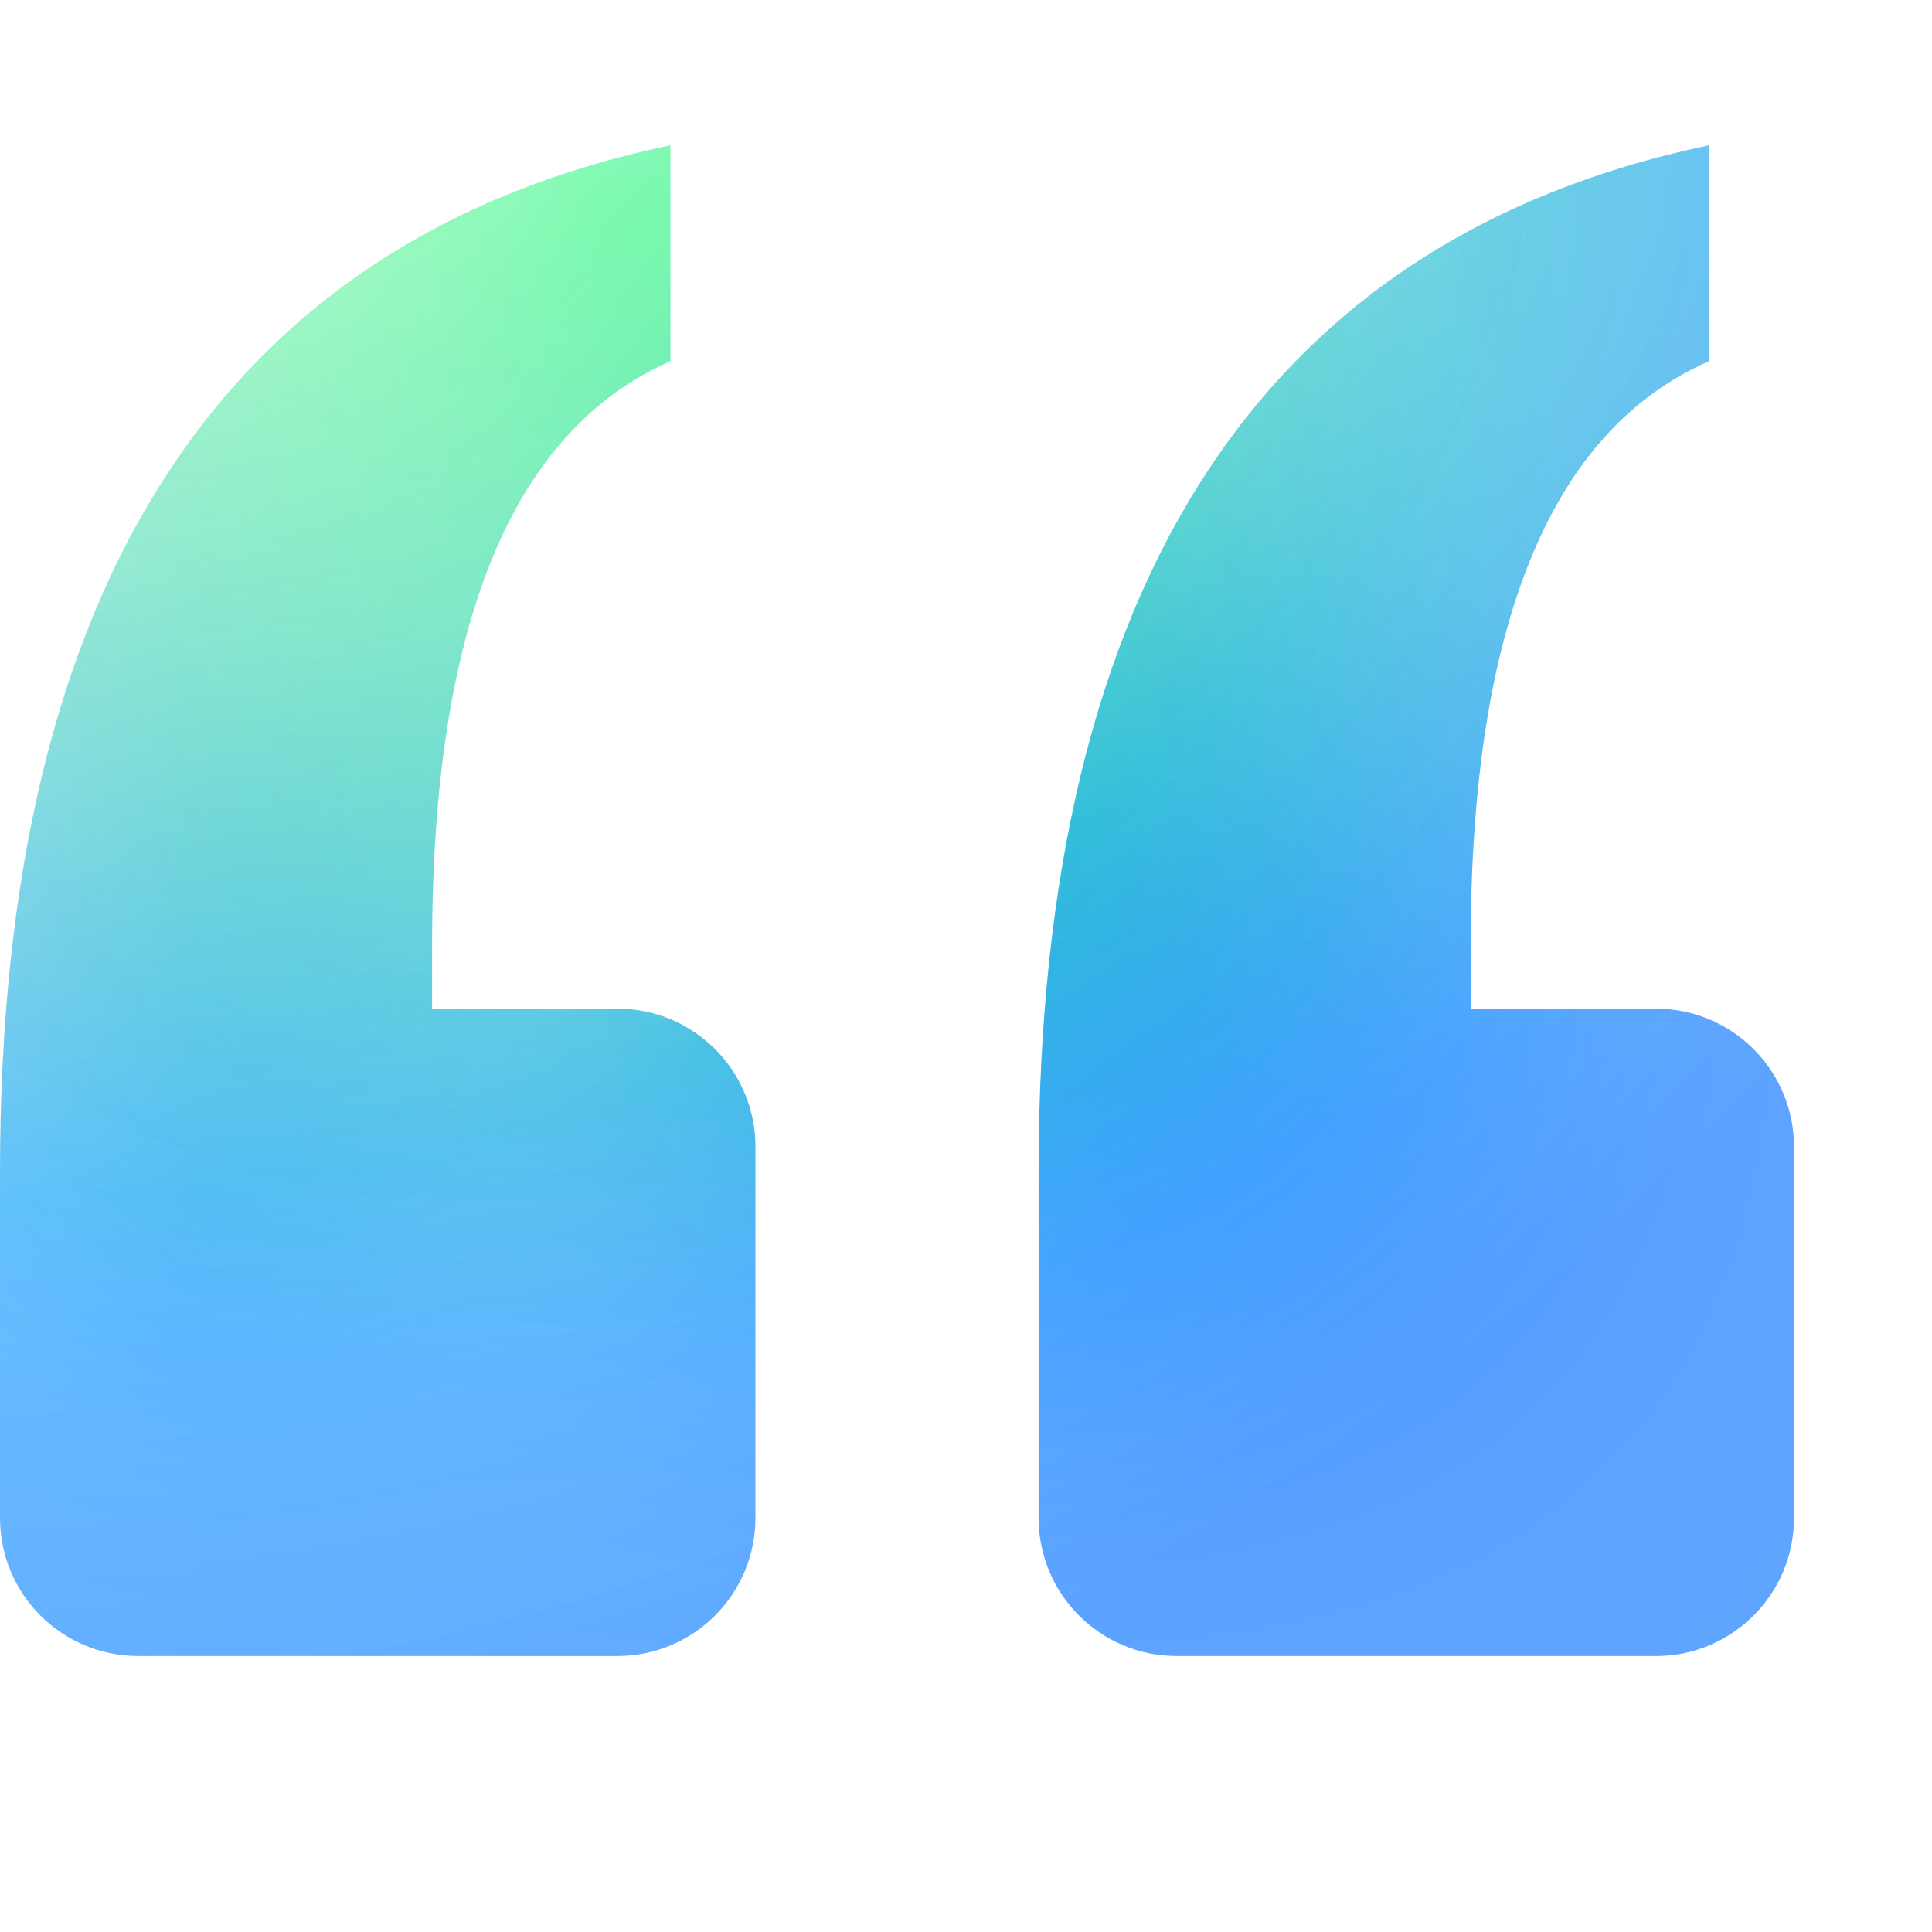
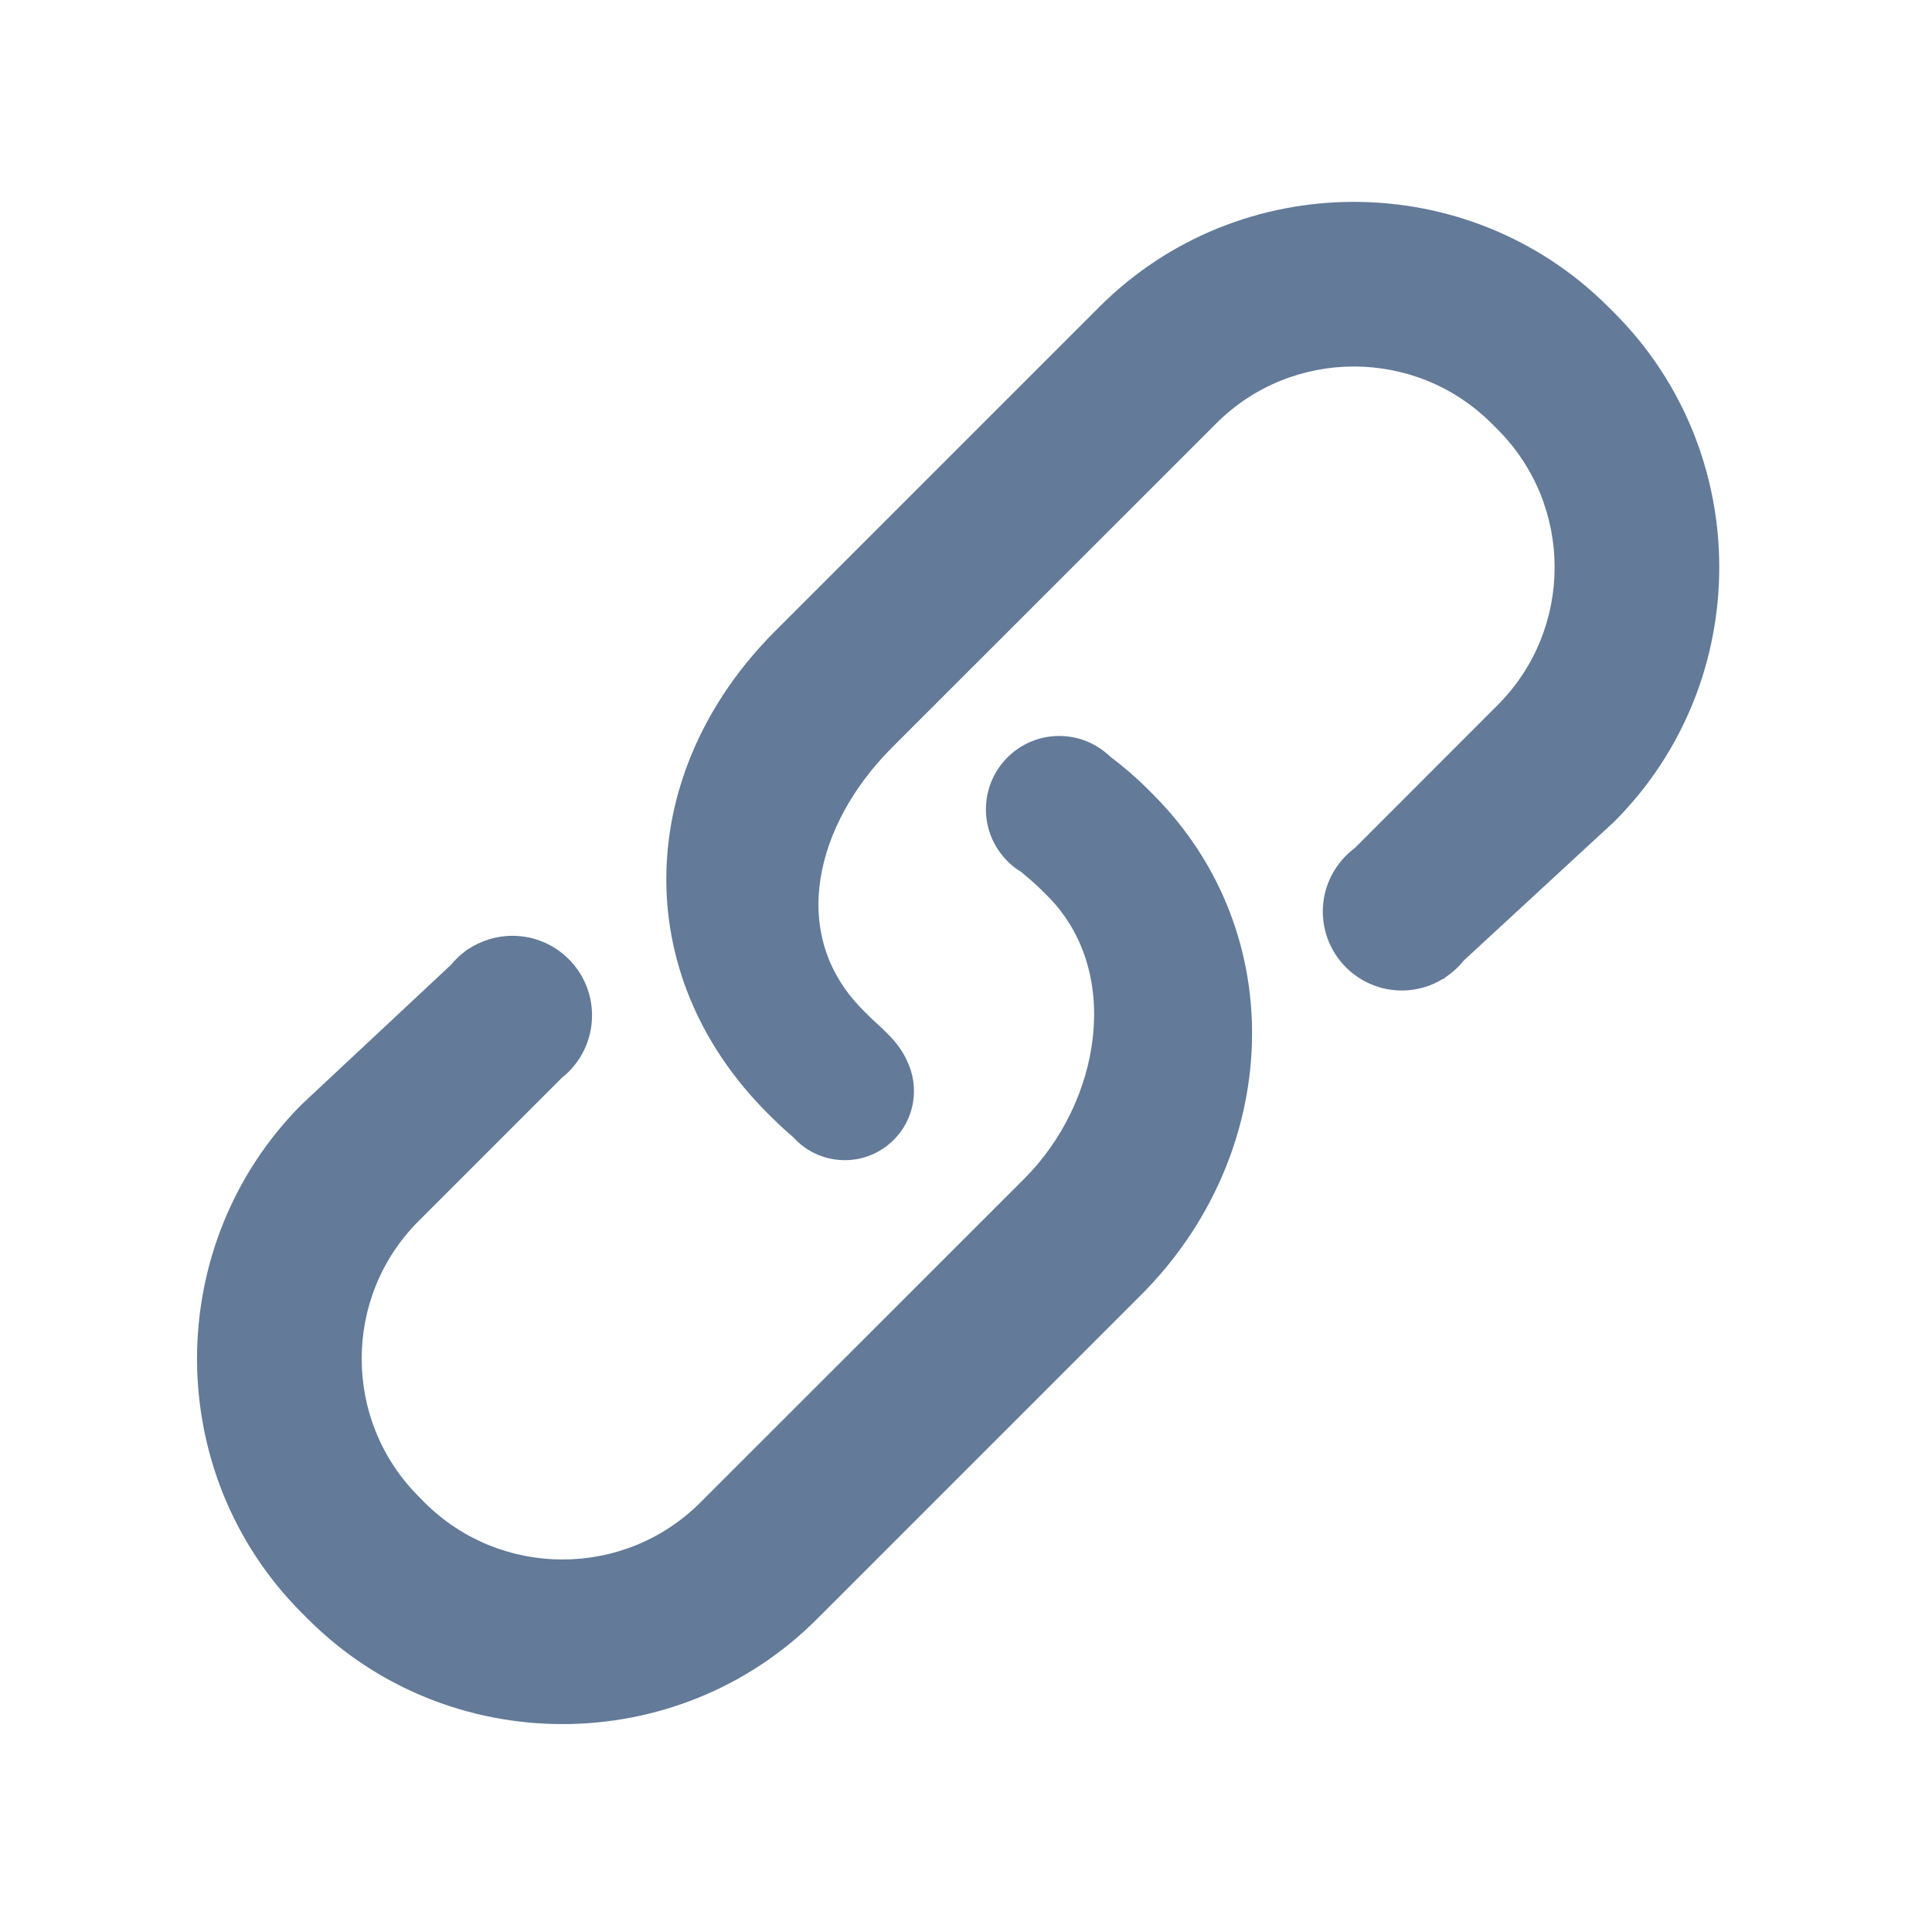
- <svg xmlns="http://www.w3.org/2000/svg" fill="none" version="1.1" width="14" height="14" viewBox="0 0 14 14">
+ <svg xmlns="http://www.w3.org/2000/svg" fill="none" version="1.1" width="16" height="16" viewBox="0 0 16 16">
  <defs>
-     <clipPath id="master_svg0_227_39963">
-       <rect x="0" y="0" width="14" height="14" rx="0" />
+     <clipPath id="master_svg0_227_58800">
+       <rect x="0" y="0" width="16" height="16" rx="0" />
    </clipPath>
-     <filter id="master_svg1_227_39964" filterUnits="objectBoundingBox" color-interpolation-filters="sRGB" x="0" y="0" width="1" height="1">
-       <feFlood flood-opacity="0" result="BackgroundImageFix" />
-       <feBlend mode="normal" in="SourceGraphic" in2="BackgroundImageFix" result="shape" />
-       <feColorMatrix in="SourceAlpha" type="matrix" result="hardAlpha" values="0 0 0 0 0 0 0 0 0 0 0 0 0 0 0 0 0 0 127 0" />
-       <feOffset dy="2.723" dx="2.723" />
-       <feGaussianBlur stdDeviation="2.043" />
-       <feComposite in2="hardAlpha" operator="arithmetic" k2="-1" k3="1" />
-       <feColorMatrix type="matrix" values="0 0 0 0 1 0 0 0 0 1 0 0 0 0 1 0 0 0 0.3 0" />
-       <feBlend mode="normal" in2="shape" result="effect1_innerShadow" />
-     </filter>
-     <radialGradient cx="0" cy="0" r="1" gradientUnits="userSpaceOnUse" id="master_svg2_30_24090" gradientTransform="translate(23.8291 24.08252) rotate(57.55681) scale(14.32633 17.01252)">
-       <stop offset="10.714%" stop-color="#ECF4FF" stop-opacity="1" />
-       <stop offset="57.63%" stop-color="#1AA3FF" stop-opacity="0.9" />
-       <stop offset="91.395%" stop-color="#1A7CFF" stop-opacity="1" />
-     </radialGradient>
-     <radialGradient cx="0" cy="0" r="1" gradientUnits="userSpaceOnUse" id="master_svg3_30_24091" gradientTransform="translate(21.48535 22.39551) rotate(76.00508) scale(8.209501 9.748784)">
-       <stop offset="0%" stop-color="#18FF65" stop-opacity="1" />
-       <stop offset="100%" stop-color="#1EE15F" stop-opacity="0" />
-     </radialGradient>
  </defs>
-   <g clip-path="url(#master_svg0_227_39963)">
-     <g transform="matrix(-1,0,0,-1,26,24)" filter="url(#master_svg1_227_39964)">
-       <path d="M13.616,22.947L13.616,21.383C14.191,21.13,14.623,20.651,14.91,19.946C15.198,19.242,15.343,18.313,15.343,17.156L15.343,16.691L14,16.691C13.448,16.691,13,16.243,13,15.691L13,13C13,12.448,13.448,12,14,12L17.474,12C18.026,12,18.474,12.448,18.474,13L18.474,15.509C18.474,17.65,18.067,19.34,17.253,20.58C16.44,21.82,15.228,22.609,13.616,22.947ZM21.142,22.947L21.142,21.383C21.717,21.13,22.149,20.651,22.437,19.946C22.724,19.242,22.869,18.313,22.869,17.156L22.869,16.691L21.526,16.691C20.974,16.691,20.526,16.243,20.526,15.691L20.526,13C20.526,12.448,20.974,12,21.526,12L25,12C25.552,12,26,12.448,26,13L26,15.509C26,17.65,25.594,19.34,24.779,20.58C23.966,21.82,22.754,22.609,21.142,22.947Z" fill="url(#master_svg2_30_24090)" fill-opacity="1" />
-       <path d="M13.616,22.947L13.616,21.383C14.191,21.13,14.623,20.651,14.91,19.946C15.198,19.242,15.343,18.313,15.343,17.156L15.343,16.691L14,16.691C13.448,16.691,13,16.243,13,15.691L13,13C13,12.448,13.448,12,14,12L17.474,12C18.026,12,18.474,12.448,18.474,13L18.474,15.509C18.474,17.65,18.067,19.34,17.253,20.58C16.44,21.82,15.228,22.609,13.616,22.947ZM21.142,22.947L21.142,21.383C21.717,21.13,22.149,20.651,22.437,19.946C22.724,19.242,22.869,18.313,22.869,17.156L22.869,16.691L21.526,16.691C20.974,16.691,20.526,16.243,20.526,15.691L20.526,13C20.526,12.448,20.974,12,21.526,12L25,12C25.552,12,26,12.448,26,13L26,15.509C26,17.65,25.594,19.34,24.779,20.58C23.966,21.82,22.754,22.609,21.142,22.947Z" fill="url(#master_svg3_30_24091)" fill-opacity="0.7" />
+   <g clip-path="url(#master_svg0_227_58800)">
+     <g>
+       <path d="M9.499,6.529C9.402,6.432,9.299,6.345,9.193,6.265C9.084,6.16,8.936,6.095,8.772,6.095C8.437,6.095,8.165,6.367,8.165,6.703C8.165,6.851,8.219,6.987,8.307,7.092C8.349,7.143,8.4,7.187,8.457,7.221C8.514,7.269,8.57,7.315,8.623,7.368L8.673,7.418C9.302,8.046,9.114,9.129,8.485,9.759L5.799,12.444C5.17,13.072,4.147,13.072,3.517,12.444L3.467,12.393C2.838,11.764,2.838,10.74,3.467,10.112L4.653,8.926C4.806,8.805,4.903,8.618,4.903,8.409C4.903,8.045,4.608,7.75,4.244,7.75C4.106,7.75,3.979,7.792,3.873,7.864C3.873,7.863,3.872,7.862,3.872,7.861L3.859,7.873C3.813,7.907,3.771,7.946,3.734,7.991L2.501,9.144C1.342,10.304,1.342,12.201,2.501,13.359L2.551,13.409C3.71,14.568,5.606,14.568,6.765,13.409L9.45,10.724C10.608,9.565,10.706,7.737,9.548,6.578L9.499,6.529Z" fill="#637A99" fill-opacity="1" />
+     </g>
+     <g>
+       <path d="M13.369,2.591L13.319,2.541C12.16,1.382,10.264,1.382,9.105,2.541L6.42,5.226C5.261,6.385,5.197,8.059,6.356,9.219L6.405,9.267C6.458,9.32,6.513,9.37,6.568,9.417C6.609,9.462,6.656,9.501,6.709,9.531C6.709,9.532,6.71,9.532,6.71,9.532C6.794,9.58,6.892,9.608,6.996,9.608C7.312,9.608,7.569,9.352,7.569,9.035C7.569,8.946,7.548,8.861,7.512,8.786C7.436,8.615,7.294,8.512,7.196,8.414L7.147,8.365C6.518,7.736,6.757,6.822,7.386,6.192L10.072,3.507C10.7,2.878,11.724,2.878,12.353,3.507L12.403,3.557C13.032,4.186,13.032,5.21,12.403,5.839L11.221,7.022C11.06,7.142,10.955,7.333,10.955,7.548C10.955,7.91,11.248,8.203,11.61,8.203C11.735,8.203,11.853,8.167,11.952,8.105C11.953,8.107,11.954,8.108,11.955,8.109L11.973,8.092C12.029,8.054,12.08,8.008,12.122,7.955L13.368,6.805C14.528,5.646,14.528,3.75,13.369,2.591Z" fill="#637A99" fill-opacity="1" />
    </g>
  </g>
</svg>
